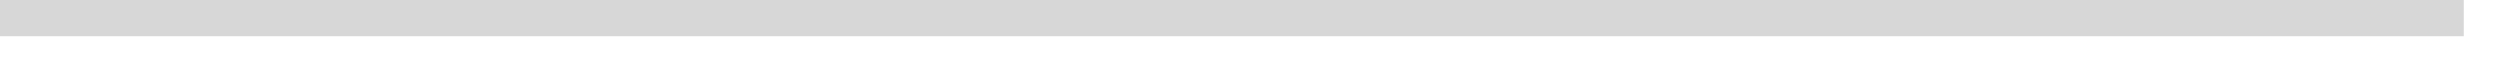
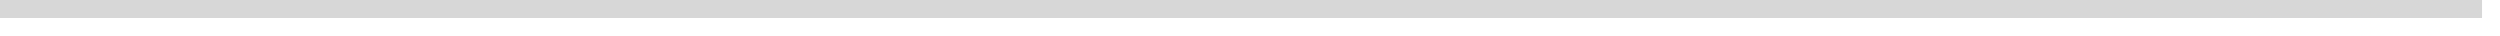
- <svg xmlns="http://www.w3.org/2000/svg" version="1.1" width="69px" height="2px">
-   <g transform="matrix(1 0 0 1 -308 -217 )">
-     <path d="M 308 217.5  L 376 217.5  " stroke-width="1" stroke="#d7d7d7" fill="none" />
+ <svg xmlns="http://www.w3.org/2000/svg" version="1.1" width="139px" height="2px">
+   <g transform="matrix(1 0 0 1 -74 -217 )">
+     <path d="M 74 217.5  L 212 217.5  " stroke-width="1" stroke="#d7d7d7" fill="none" />
  </g>
</svg>
